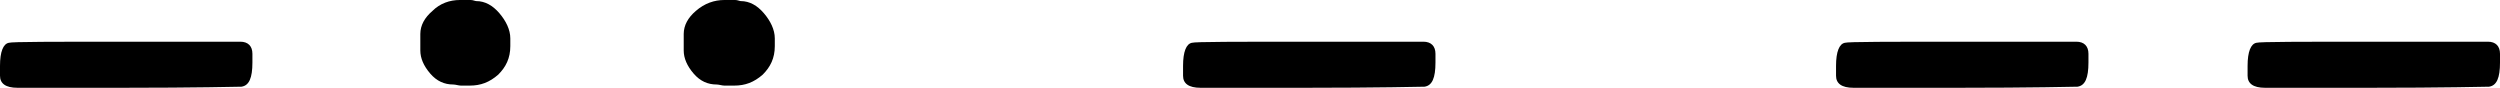
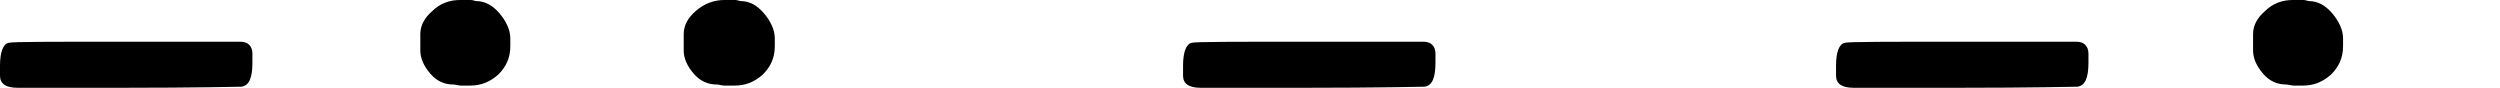
<svg xmlns="http://www.w3.org/2000/svg" version="1.1" id="Layer_1" x="0px" y="0px" viewBox="0 0 227.8 8" style="enable-background:new 0 0 227.8 8;" xml:space="preserve">
-   <g>
-     <g>
-       <path d="M21.9,3.8c0.7,0,1.1,0.4,1.1,1.1v0.5l0,0.3c0,1.4-0.3,2.1-1,2.2C21.7,7.9,18,8,11,8H4.9L4.1,8H1.6C0.5,8,0,7.6,0,6.9V6.3    L0,6c0-1.3,0.3-2,0.8-2.1c0.3-0.1,4-0.1,11.1-0.1l0.8,0H21.9z" />
-       <path d="M41.9,0h1c0.2,0,0.4,0.1,0.5,0.1c0.8,0,1.5,0.4,2.1,1.1c0.6,0.7,1,1.5,1,2.3v0.7c0,1.1-0.4,1.9-1.1,2.6    c-0.8,0.7-1.6,1-2.6,1h-0.8c-0.2,0-0.5-0.1-0.7-0.1c-0.8,0-1.5-0.3-2.1-1c-0.6-0.7-0.9-1.4-0.9-2.1l0-0.3V3.5c0-0.2,0-0.3,0-0.4    c0-0.8,0.4-1.5,1.1-2.1C40.1,0.3,41,0,41.9,0z" />
-       <path d="M66,0h1c0.2,0,0.4,0.1,0.5,0.1c0.8,0,1.5,0.4,2.1,1.1c0.6,0.7,1,1.5,1,2.3v0.7c0,1.1-0.4,1.9-1.1,2.6    c-0.8,0.7-1.6,1-2.6,1H66c-0.2,0-0.5-0.1-0.7-0.1c-0.8,0-1.5-0.3-2.1-1c-0.6-0.7-0.9-1.4-0.9-2.1l0-0.3V3.5c0-0.2,0-0.3,0-0.4    c0-0.8,0.4-1.5,1.1-2.1C64.2,0.3,65.1,0,66,0z" />
-       <path d="M129.7,3.8c0.7,0,1.1,0.4,1.1,1.1v0.5l0,0.3c0,1.4-0.3,2.1-1,2.2c-0.3,0-4,0.1-11,0.1h-6.2l-0.8,0h-2.4    c-1.1,0-1.6-0.4-1.6-1.1V6.3l0-0.3c0-1.3,0.3-2,0.8-2.1c0.3-0.1,4-0.1,11.1-0.1l0.8,0H129.7z" />
-       <path d="M189.2,3.8c0.7,0,1.1,0.4,1.1,1.1v0.5l0,0.3c0,1.4-0.3,2.1-1,2.2c-0.3,0-4,0.1-11,0.1h-6.2l-0.8,0h-2.4    c-1.1,0-1.6-0.4-1.6-1.1V6.3l0-0.3c0-1.3,0.3-2,0.8-2.1c0.3-0.1,4-0.1,11.1-0.1l0.8,0H189.2z" />
-       <path d="M226.7,3.8c0.7,0,1.1,0.4,1.1,1.1v0.5l0,0.3c0,1.4-0.3,2.1-1,2.2c-0.3,0-4,0.1-11,0.1h-6.2l-0.8,0h-2.4    c-1.1,0-1.6-0.4-1.6-1.1V6.3l0-0.3c0-1.3,0.3-2,0.8-2.1c0.3-0.1,4-0.1,11.1-0.1l0.8,0H226.7z" />
-     </g>
-   </g>
+   <path d="M21.9,3.8c0.7,0,1.1,0.4,1.1,1.1v0.5v0.3c0,1.4-0.3,2.1-1,2.2C21.7,7.9,18,8,11,8H4.9H4.1H1.6C0.5,8,0,7.6,0,6.9V6.3V6  c0-1.3,0.3-2,0.8-2.1c0.3-0.1,4-0.1,11.1-0.1h0.8C12.7,3.8,21.9,3.8,21.9,3.8z" />
+   <path d="M41.9,0h1c0.2,0,0.4,0.1,0.5,0.1c0.8,0,1.5,0.4,2.1,1.1s1,1.5,1,2.3v0.7c0,1.1-0.4,1.9-1.1,2.6c-0.8,0.7-1.6,1-2.6,1H42  c-0.2,0-0.5-0.1-0.7-0.1c-0.8,0-1.5-0.3-2.1-1s-0.9-1.4-0.9-2.1V4.3V3.5c0-0.2,0-0.3,0-0.4c0-0.8,0.4-1.5,1.1-2.1  C40.1,0.3,41,0,41.9,0z" />
+   <path d="M66,0h1c0.2,0,0.4,0.1,0.5,0.1c0.8,0,1.5,0.4,2.1,1.1s1,1.5,1,2.3v0.7c0,1.1-0.4,1.9-1.1,2.6c-0.8,0.7-1.6,1-2.6,1H66  c-0.2,0-0.5-0.1-0.7-0.1c-0.8,0-1.5-0.3-2.1-1s-0.9-1.4-0.9-2.1V4.3V3.5c0-0.2,0-0.3,0-0.4c0-0.8,0.4-1.5,1.1-2.1  C64.2,0.3,65.1,0,66,0z" />
+   <path d="M129.7,3.8c0.7,0,1.1,0.4,1.1,1.1v0.5v0.3c0,1.4-0.3,2.1-1,2.2c-0.3,0-4,0.1-11,0.1h-6.2h-0.8h-2.4c-1.1,0-1.6-0.4-1.6-1.1  V6.3V6c0-1.3,0.3-2,0.8-2.1c0.3-0.1,4-0.1,11.1-0.1h0.8C120.5,3.8,129.7,3.8,129.7,3.8z" />
+   <path d="M189.2,3.8c0.7,0,1.1,0.4,1.1,1.1v0.5v0.3c0,1.4-0.3,2.1-1,2.2c-0.3,0-4,0.1-11,0.1h-6.2h-0.8h-2.4c-1.1,0-1.6-0.4-1.6-1.1  V6.3V6c0-1.3,0.3-2,0.8-2.1c0.3-0.1,4-0.1,11.1-0.1h0.8C180,3.8,189.2,3.8,189.2,3.8z" />
+   <path d="M208.9,0h1c0.2,0,0.4,0.1,0.5,0.1c0.8,0,1.5,0.4,2.1,1.1s1,1.5,1,2.3v0.7c0,1.1-0.4,1.9-1.1,2.6c-0.8,0.7-1.6,1-2.6,1H209  c-0.2,0-0.5-0.1-0.7-0.1c-0.8,0-1.5-0.3-2.1-1c-0.6-0.7-0.9-1.4-0.9-2.1V4.3V3.5c0-0.2,0-0.3,0-0.4c0-0.8,0.4-1.5,1.1-2.1  C207.1,0.3,208,0,208.9,0z" />
</svg>
